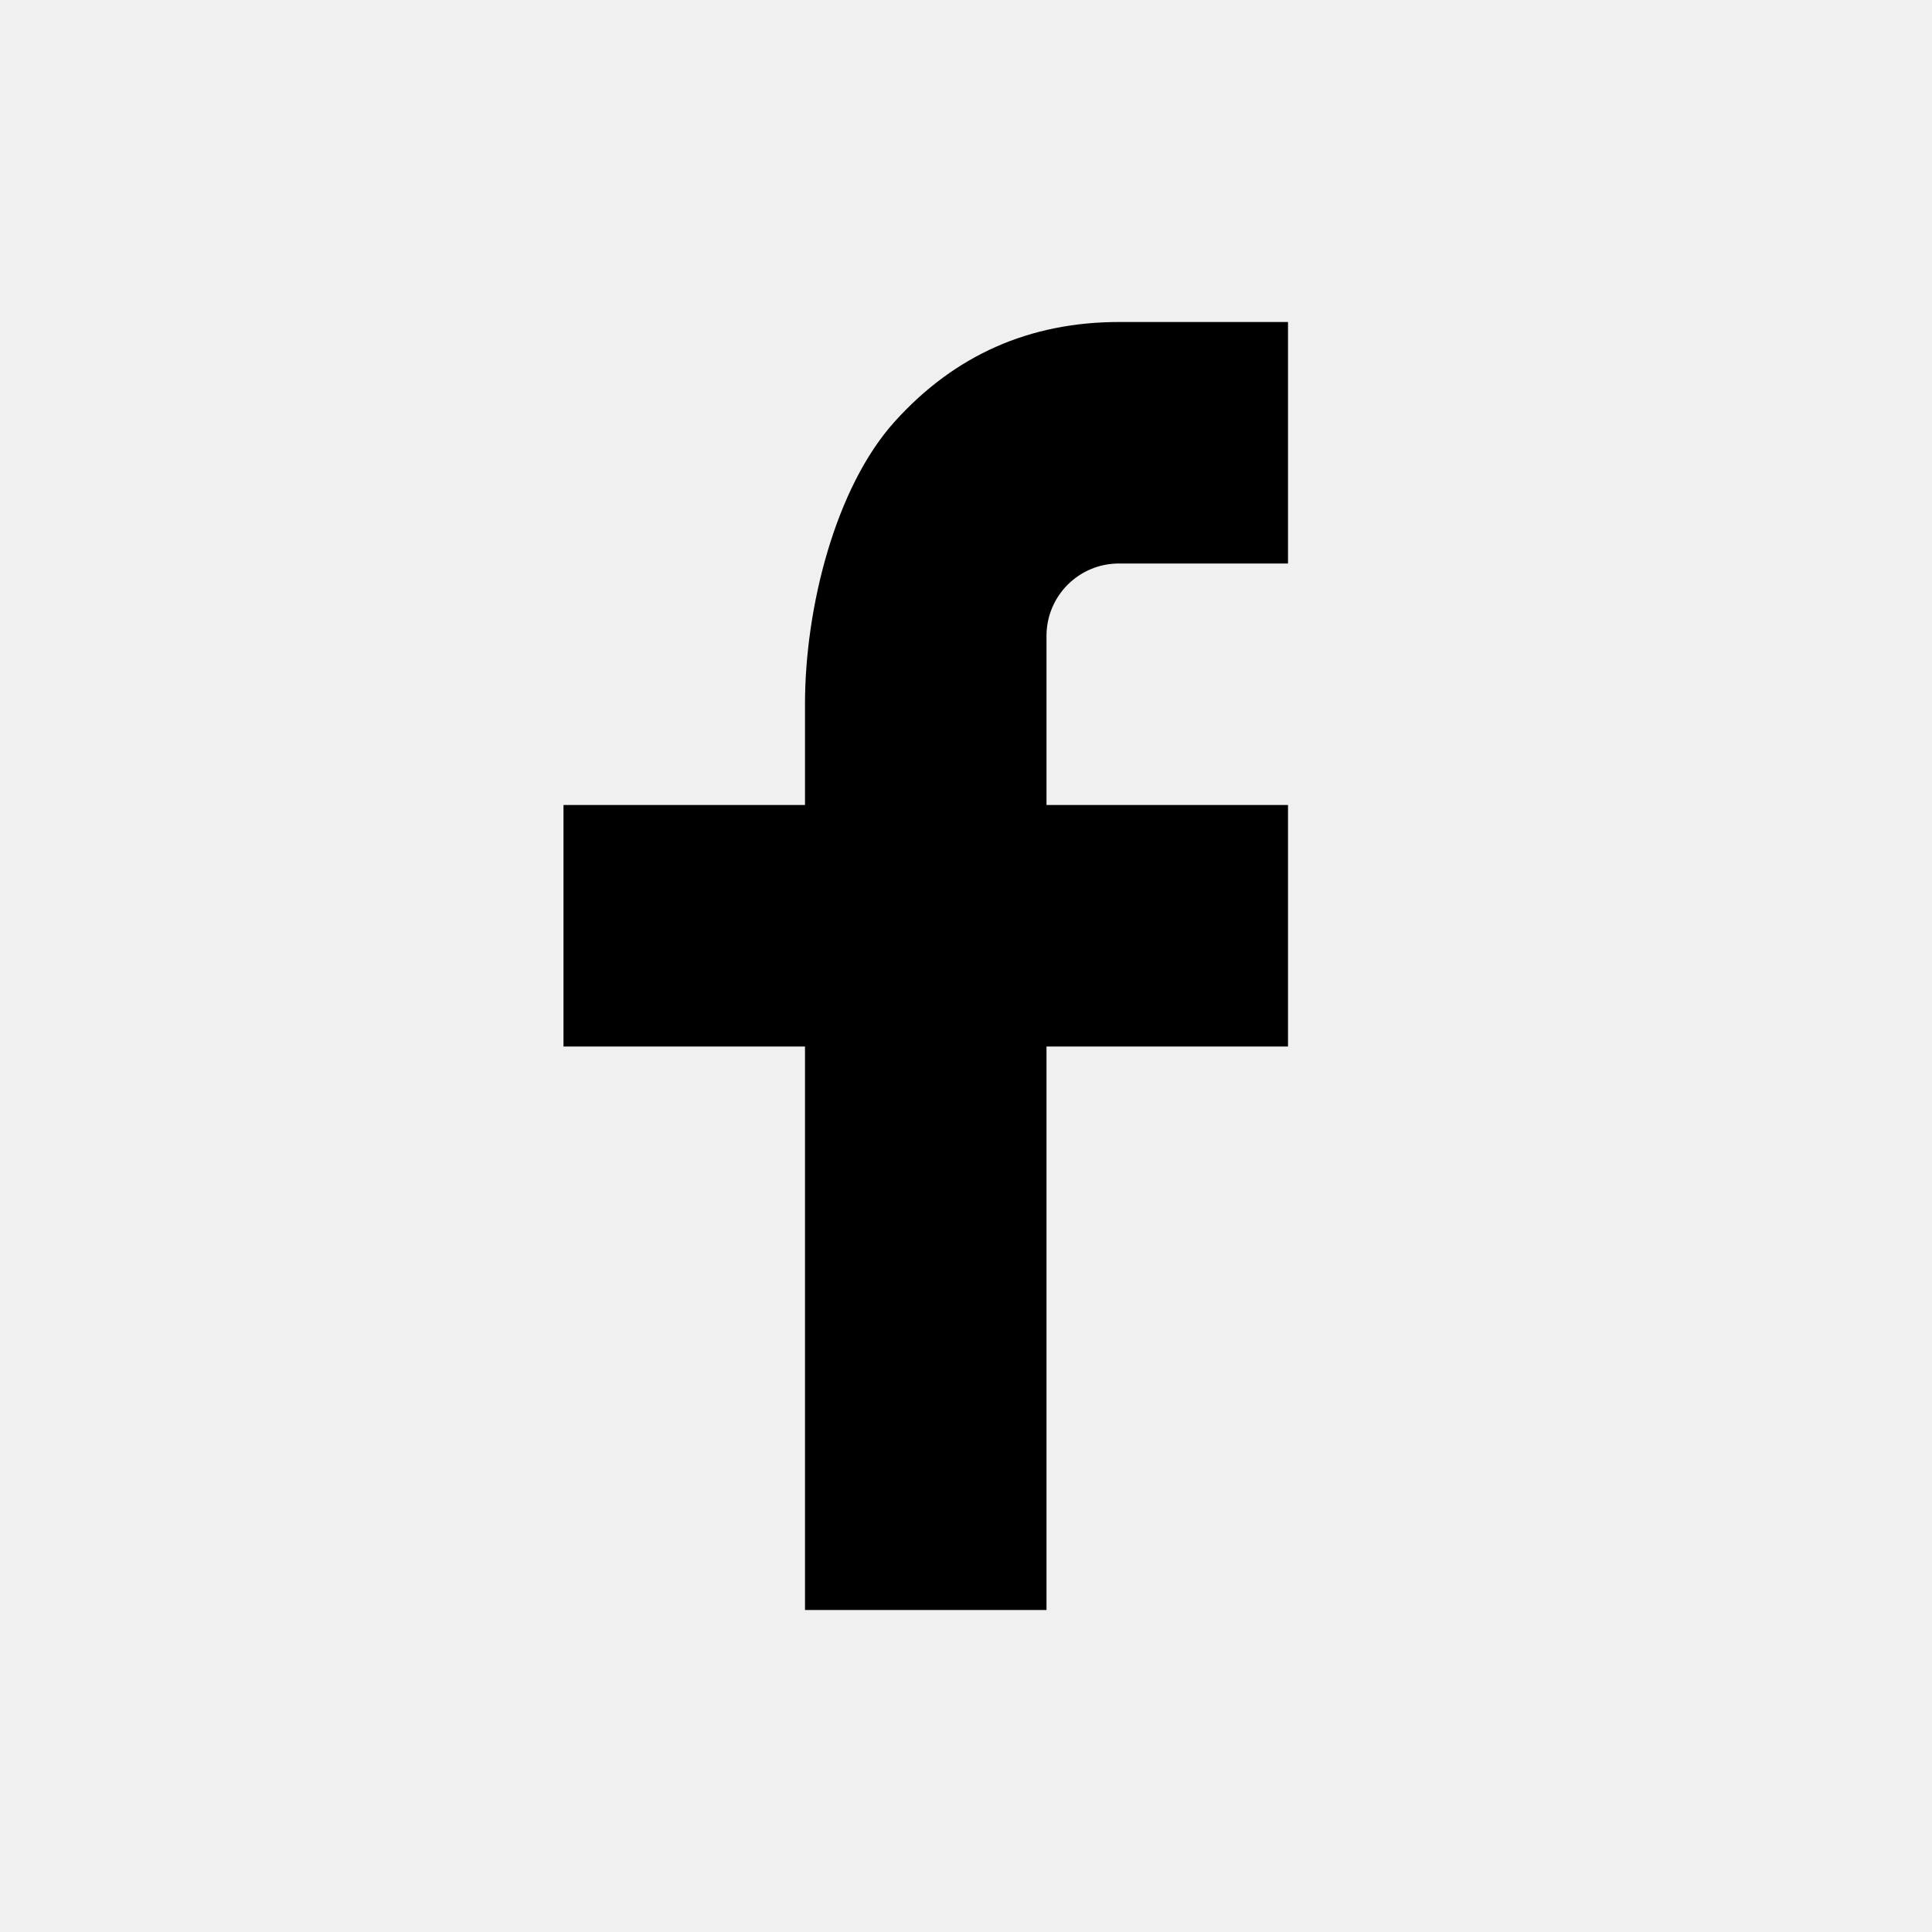
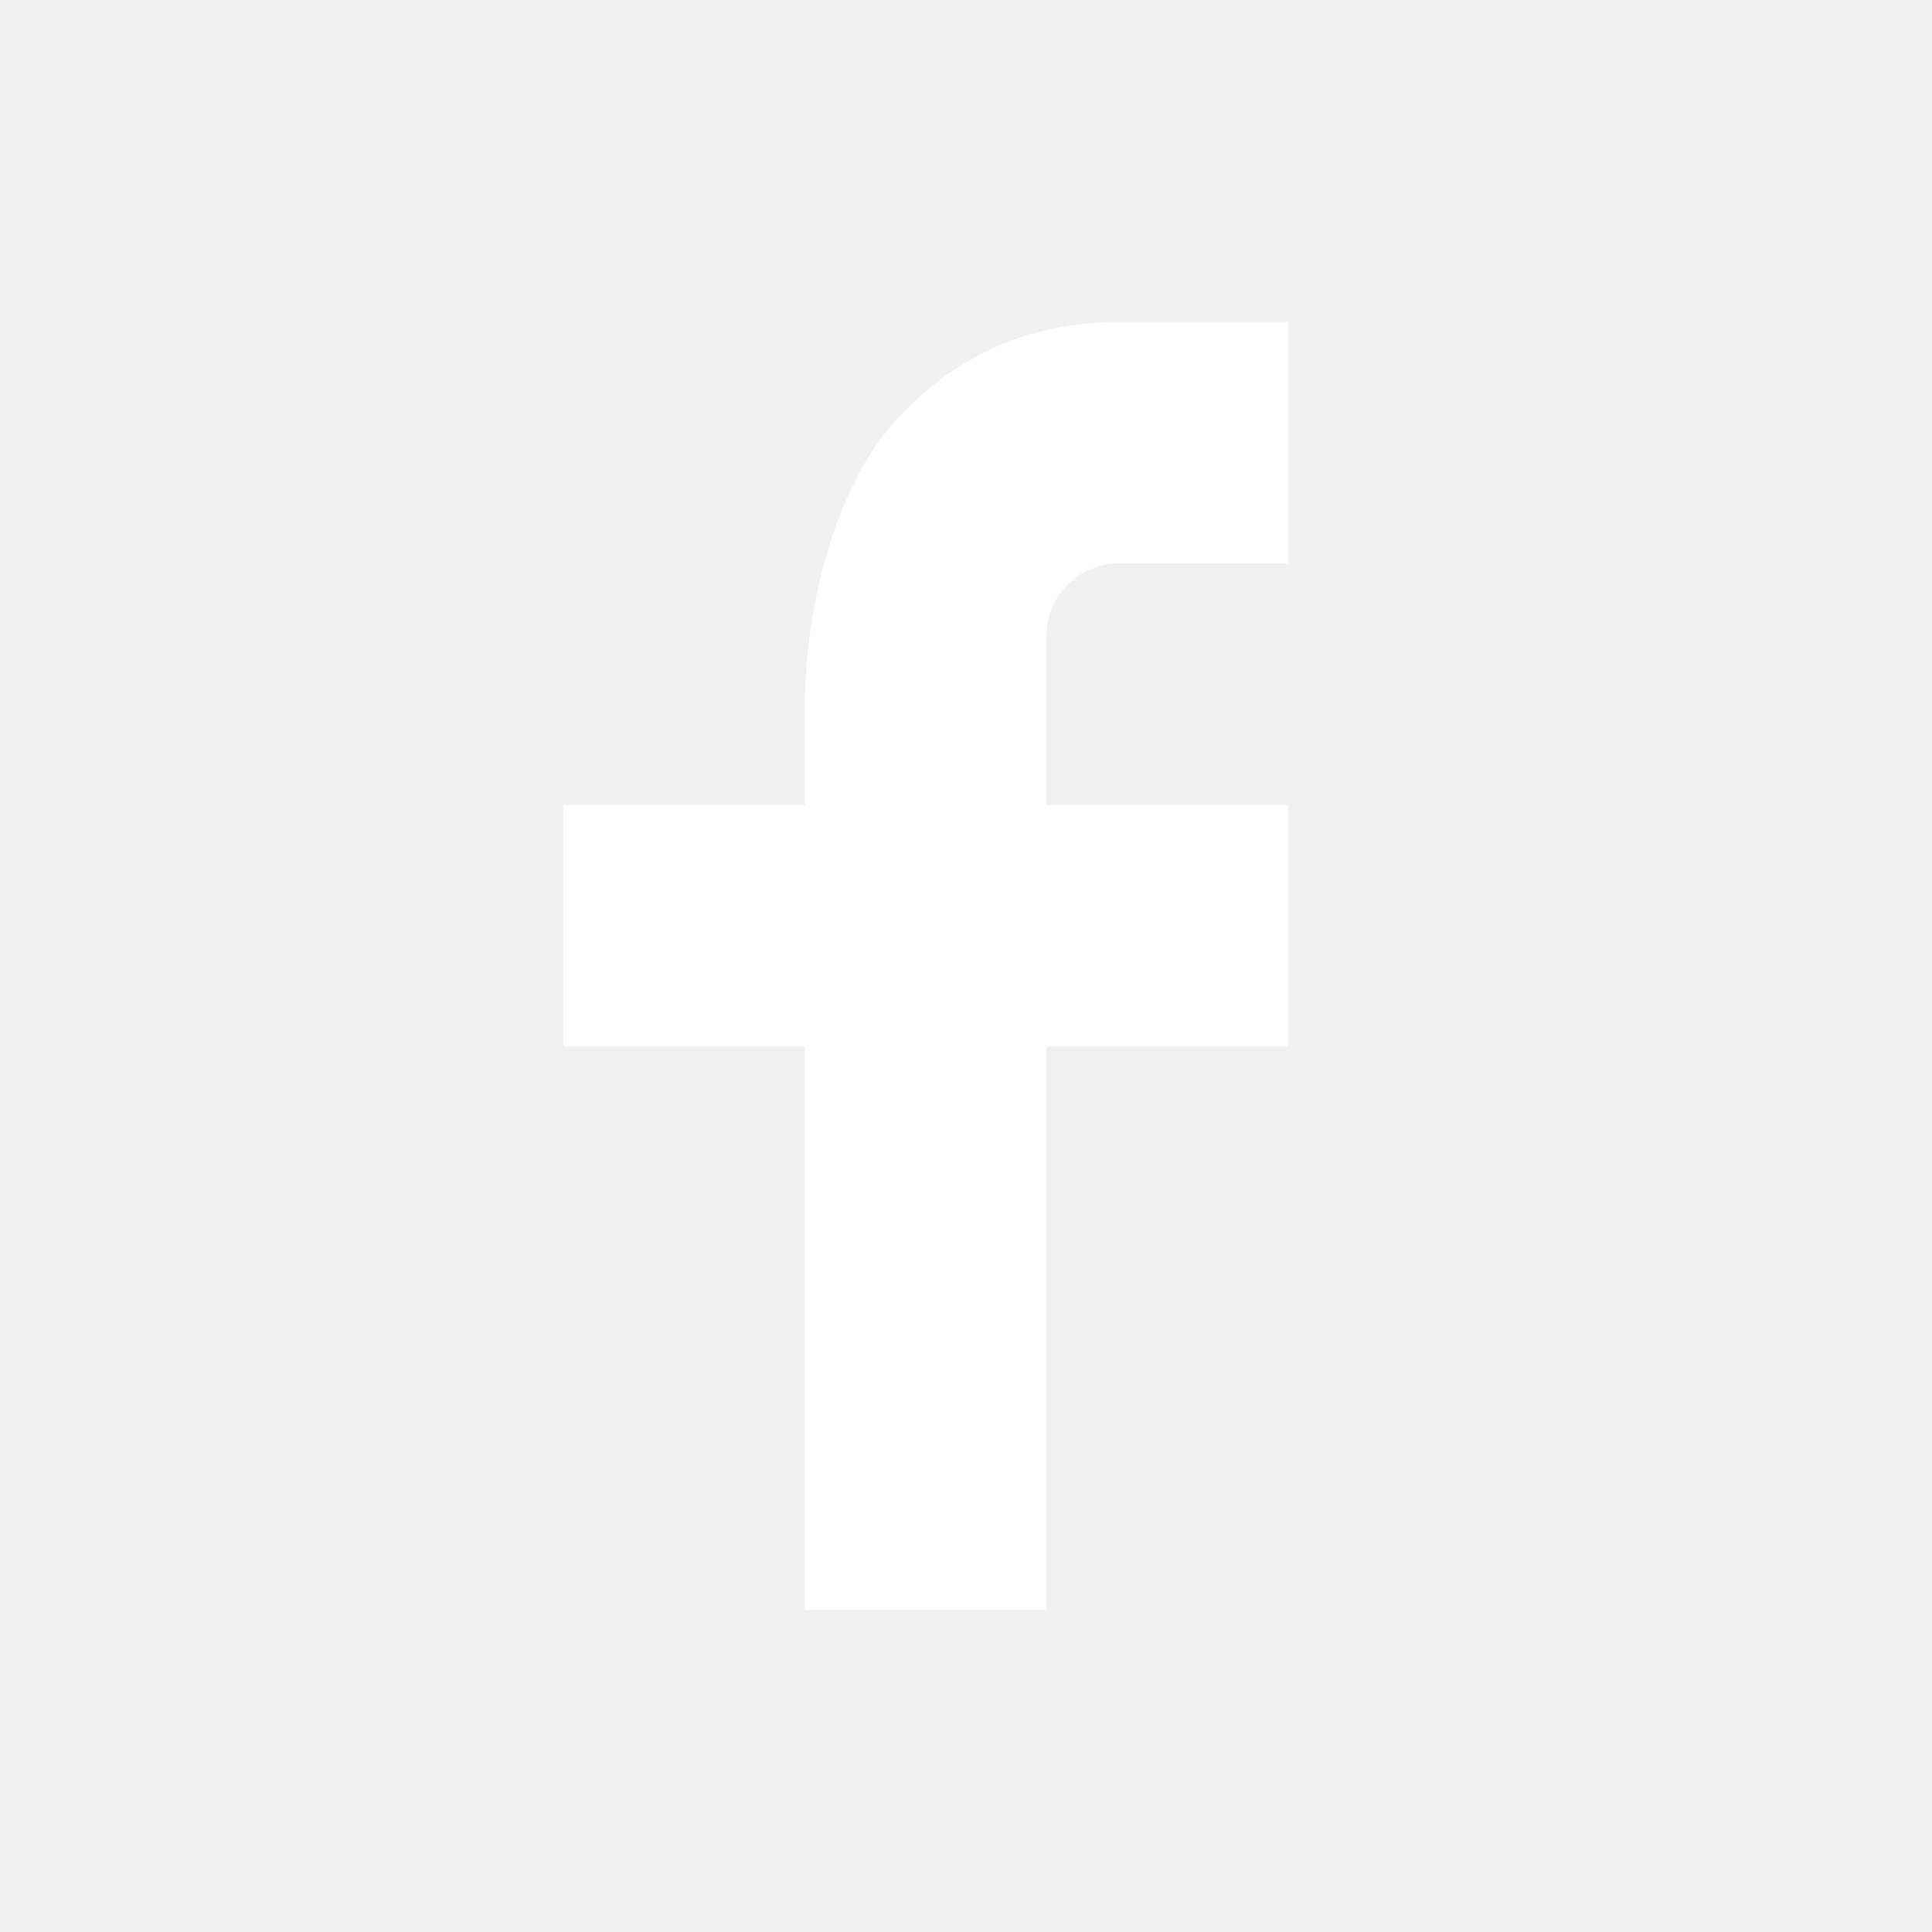
<svg xmlns="http://www.w3.org/2000/svg" baseProfile="tiny" height="24px" id="Layer_1" version="1.2" viewBox="0 0 24 24" width="24px" xml:space="preserve">
  <g>
-     <path d="M13,10h3v3h-3v7h-3v-7H7v-3h3V8.745c0-1.189,0.374-2.691,1.118-3.512C11.862,4.41,12.791,4,13.904,4H16v3h-2.1   C13.402,7,13,7.402,13,7.899V10z" />
+     <path d="M13,10h3v3h-3v7h-3v-7H7v-3h3V8.745c0-1.189,0.374-2.691,1.118-3.512C11.862,4.41,12.791,4,13.904,4H16v3h-2.1   C13.402,7,13,7.402,13,7.899V10z" fill="#fff" />
  </g>
</svg>
